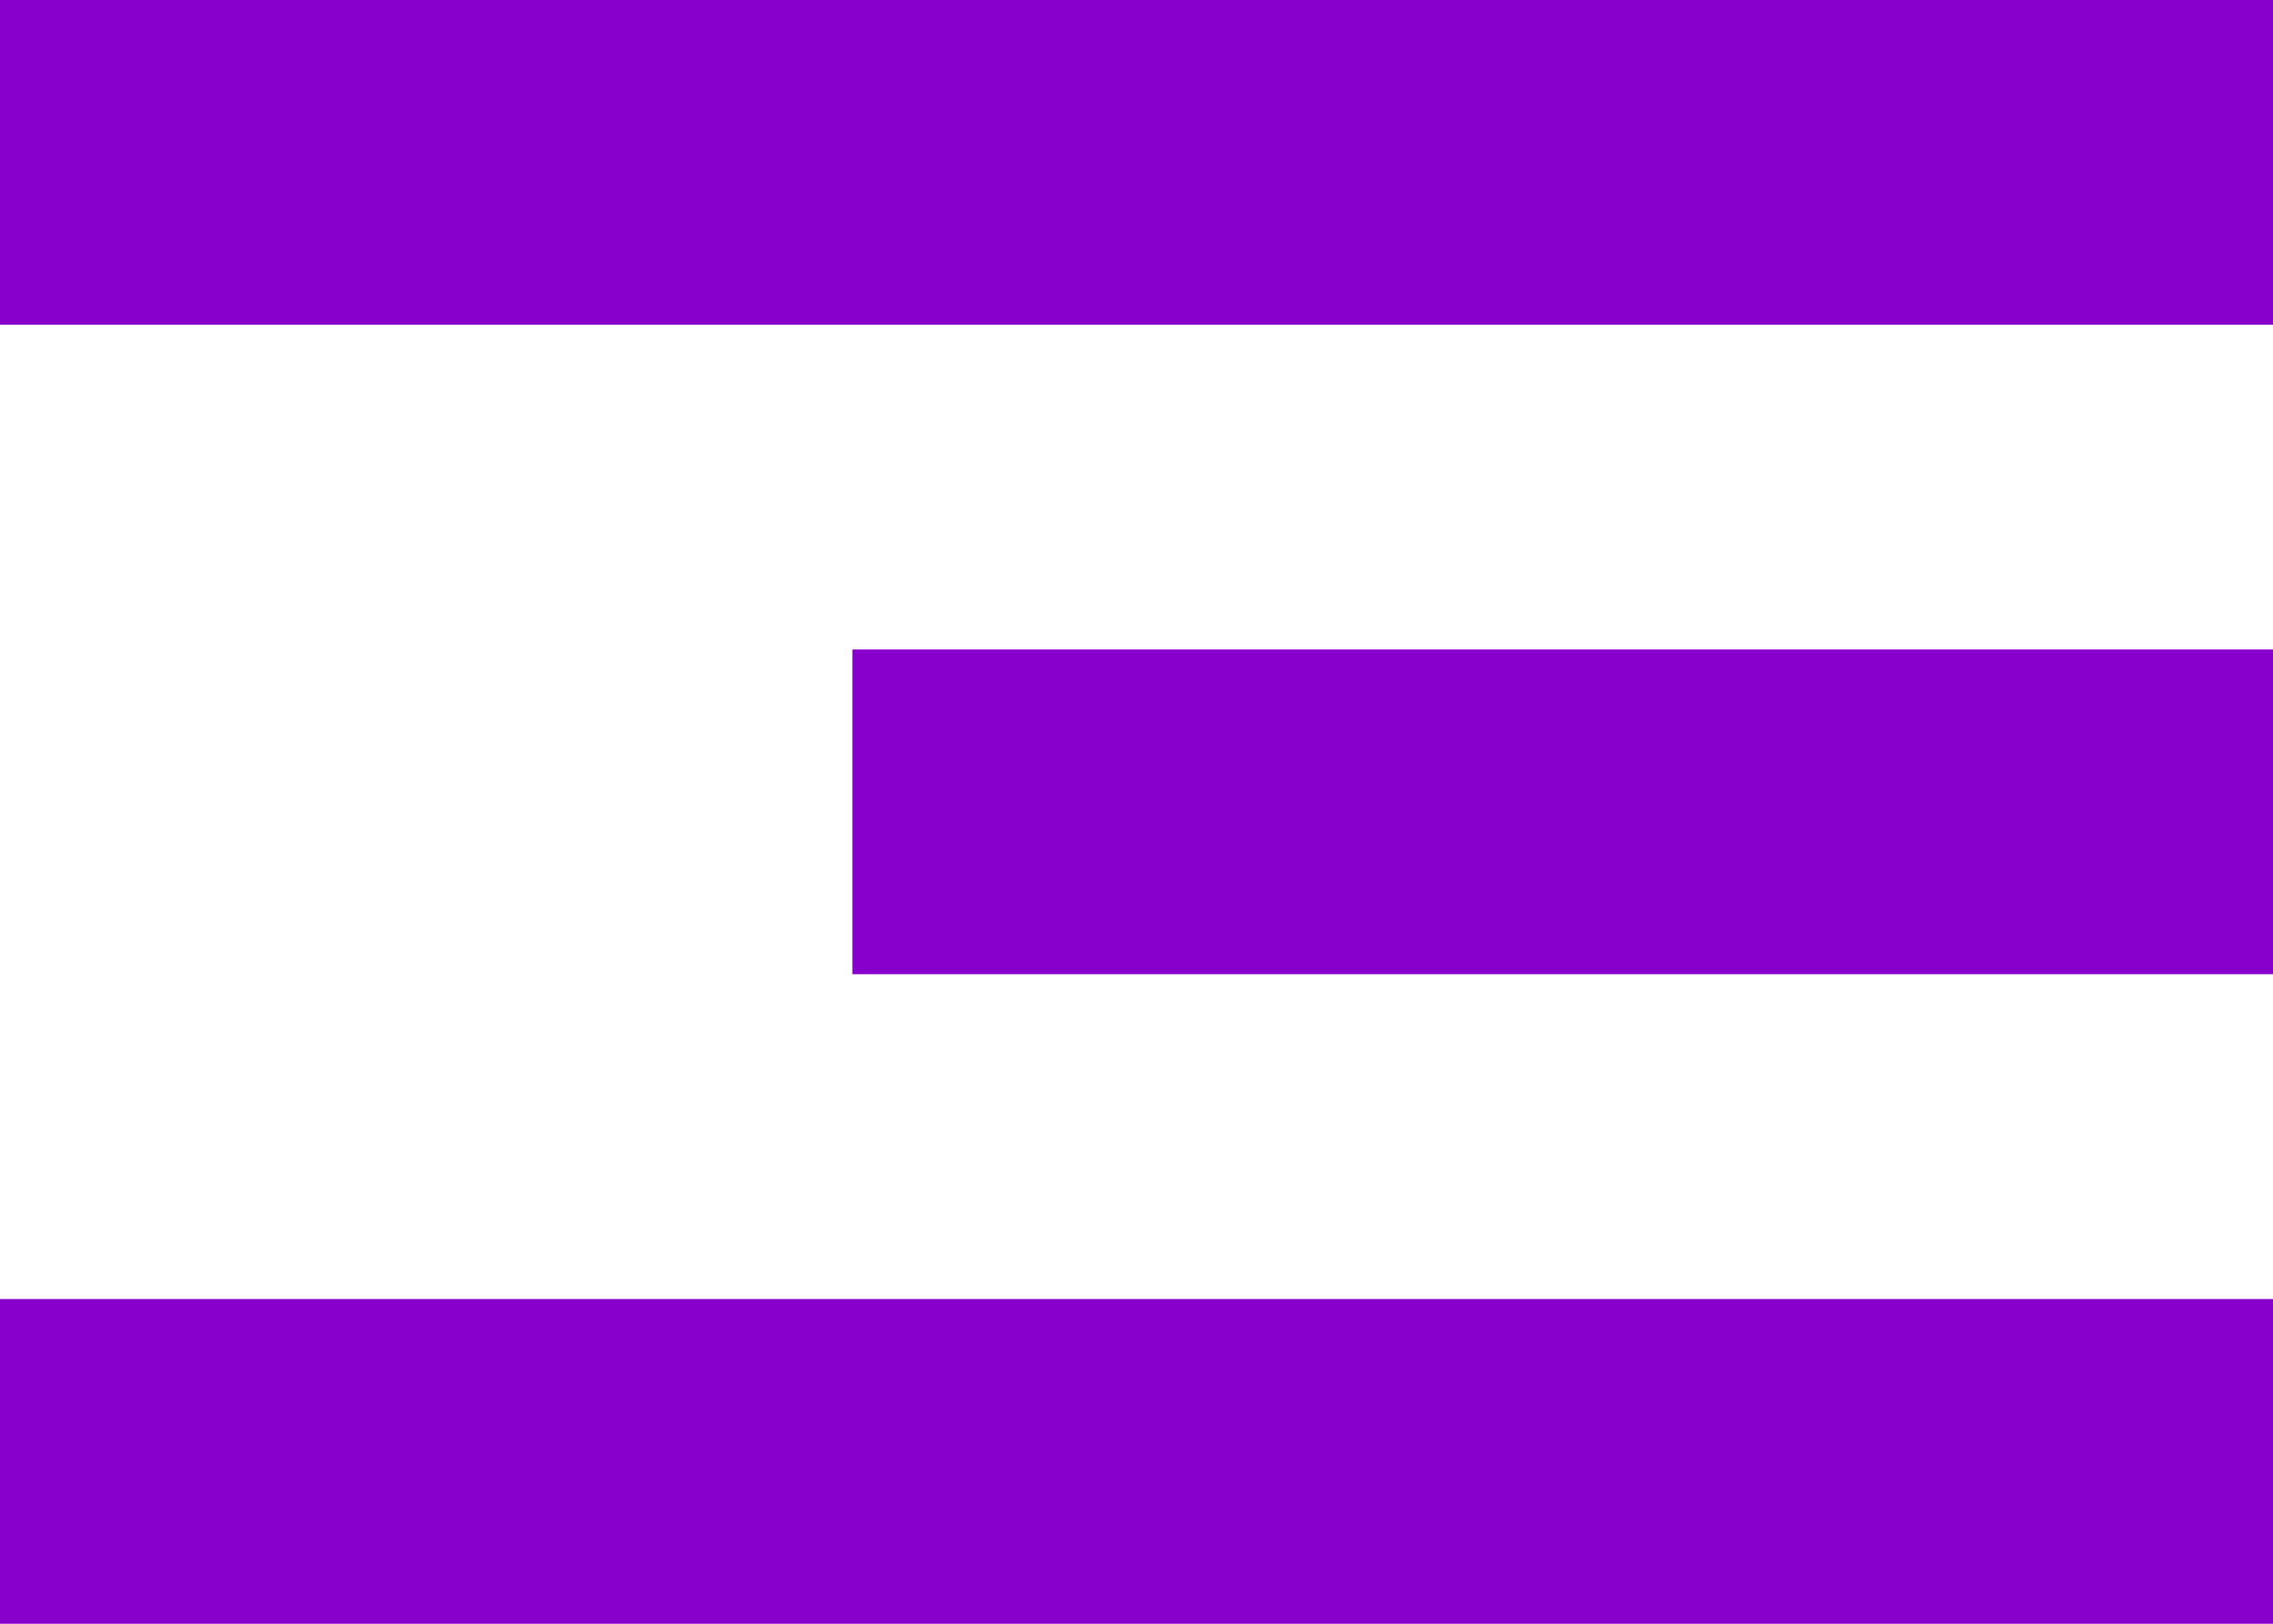
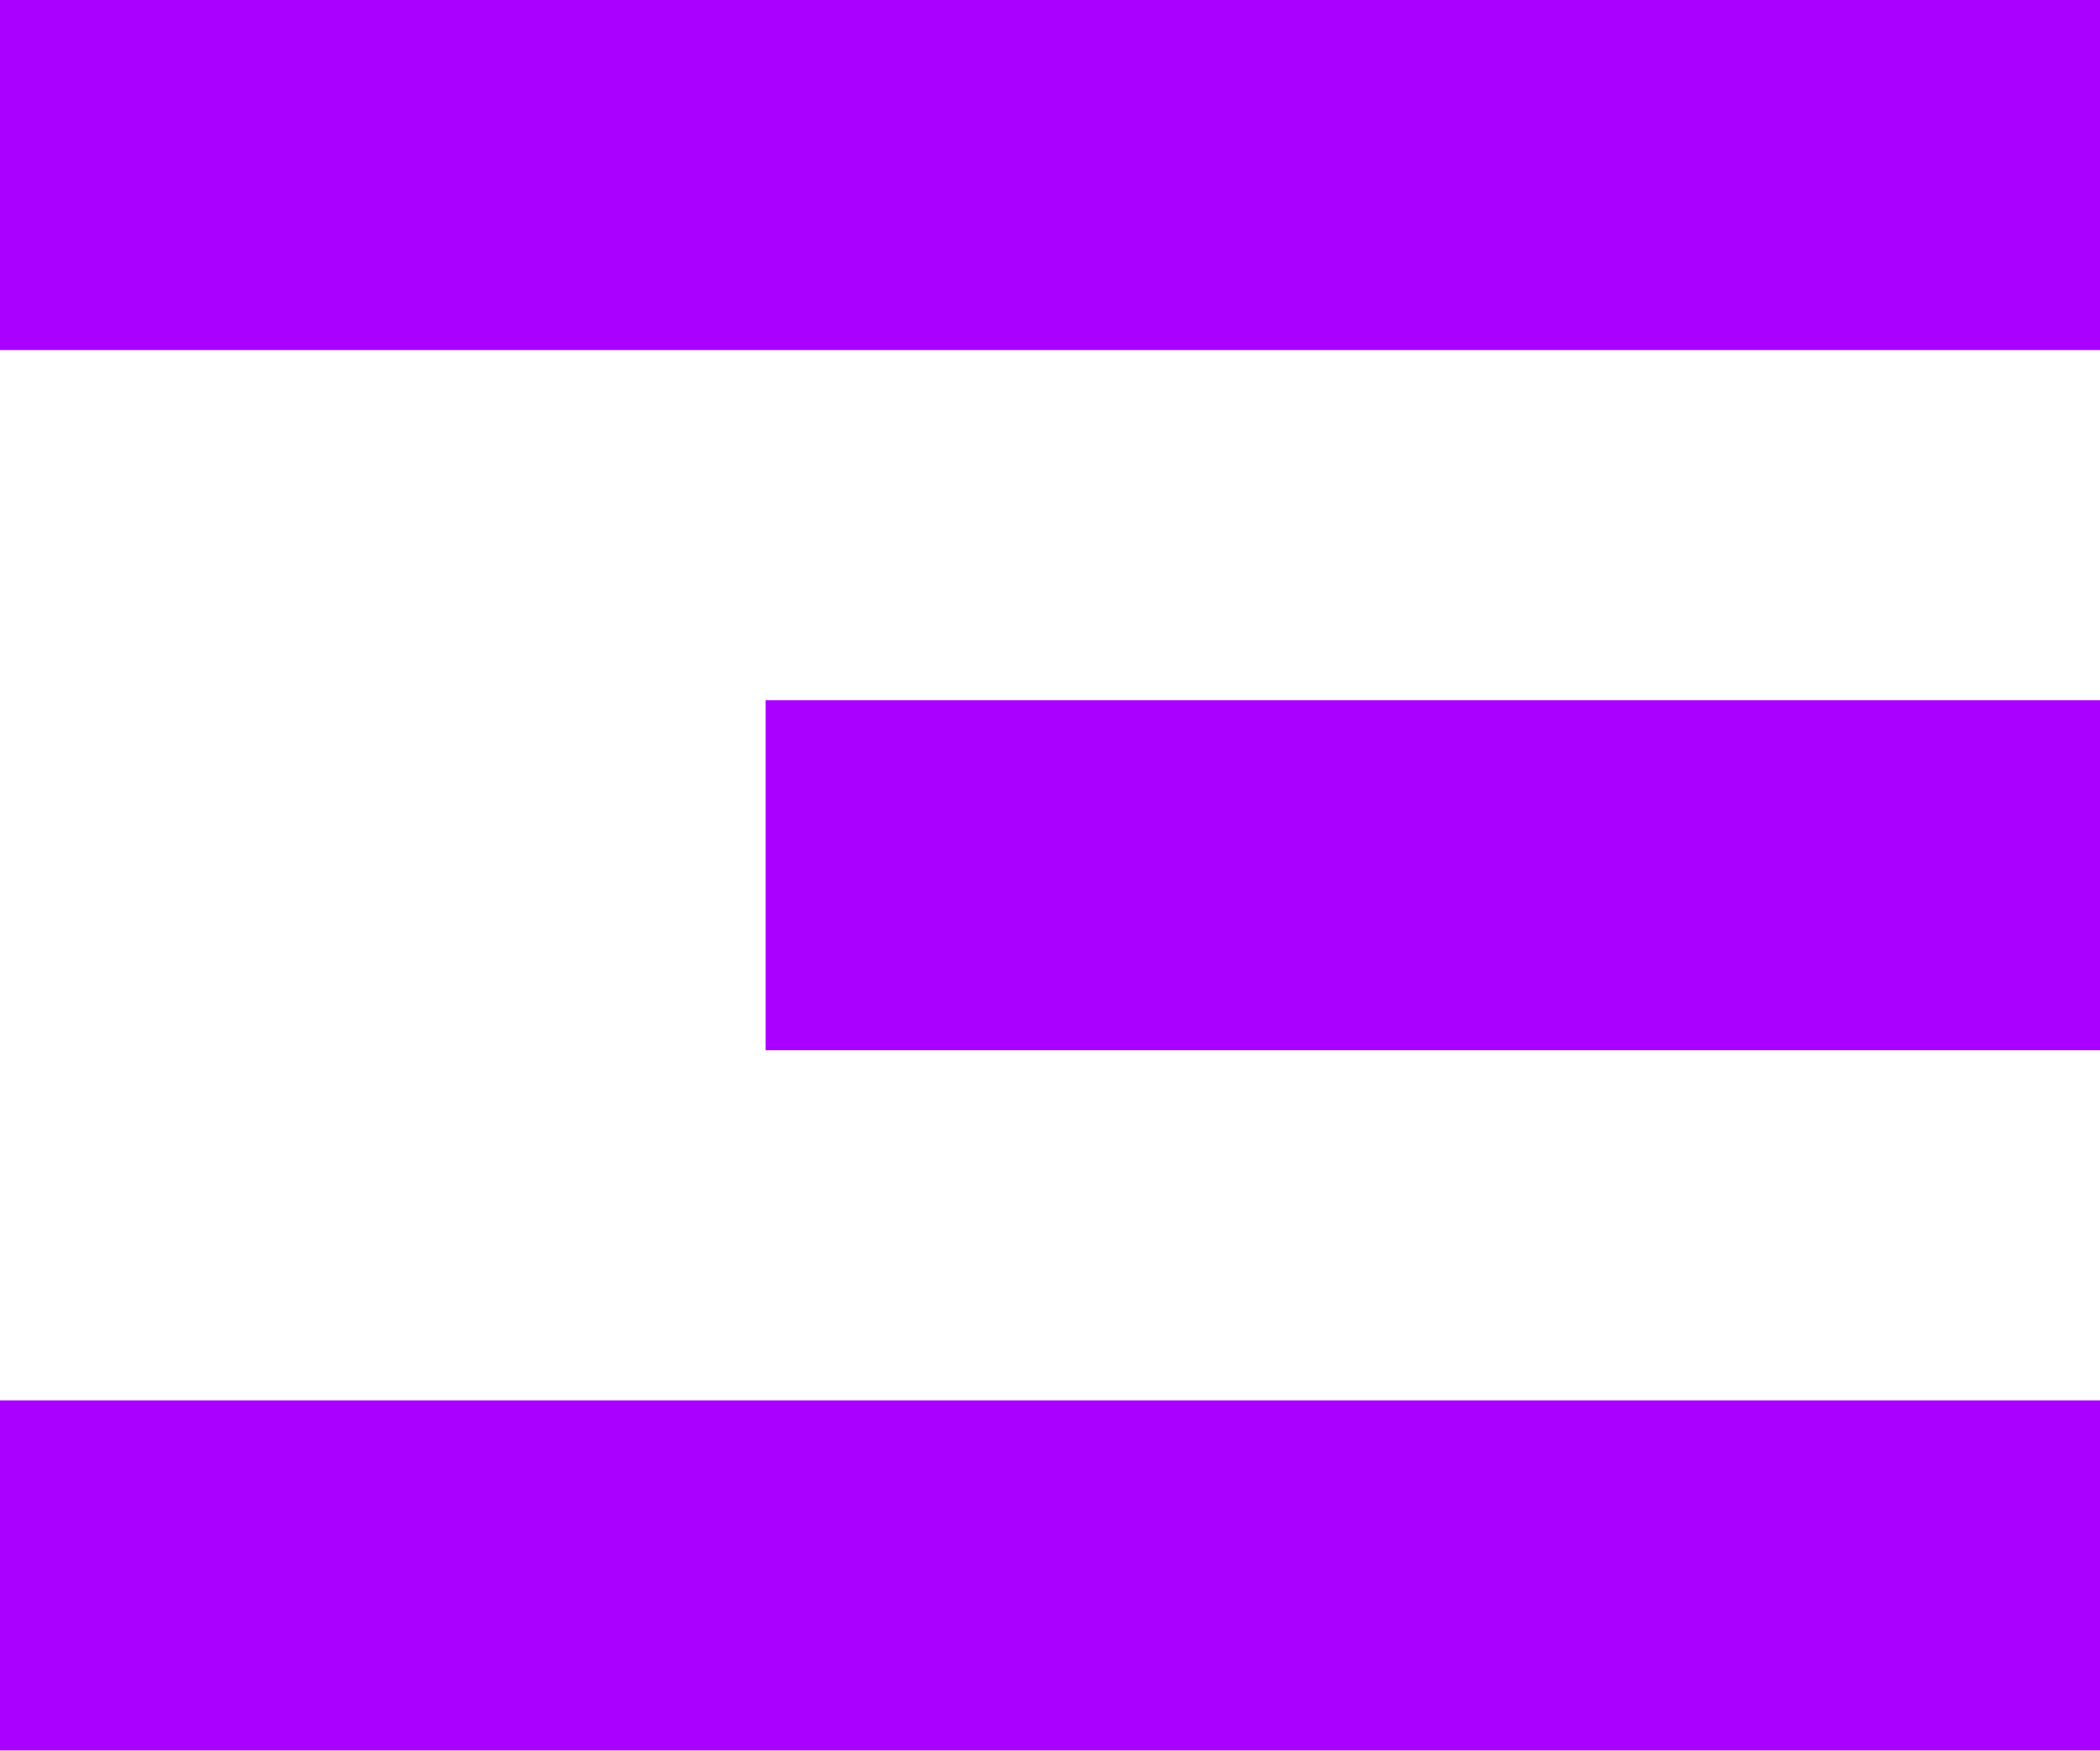
- <svg xmlns="http://www.w3.org/2000/svg" width="28" height="20" viewBox="0 0 28 20" fill="none">
-   <path d="M26 10H12.5M26 18H2M26 2H2" stroke="#8800CC" stroke-width="4" stroke-linecap="square" stroke-linejoin="round" />
+ <svg xmlns="http://www.w3.org/2000/svg" width="24" height="20" viewBox="0 0 24 20" fill="none">
+   <path d="M22 10H10.75M22 18H2M22 2H2" stroke="#AA00FF" stroke-width="4" stroke-linecap="square" stroke-linejoin="round" />
</svg>
